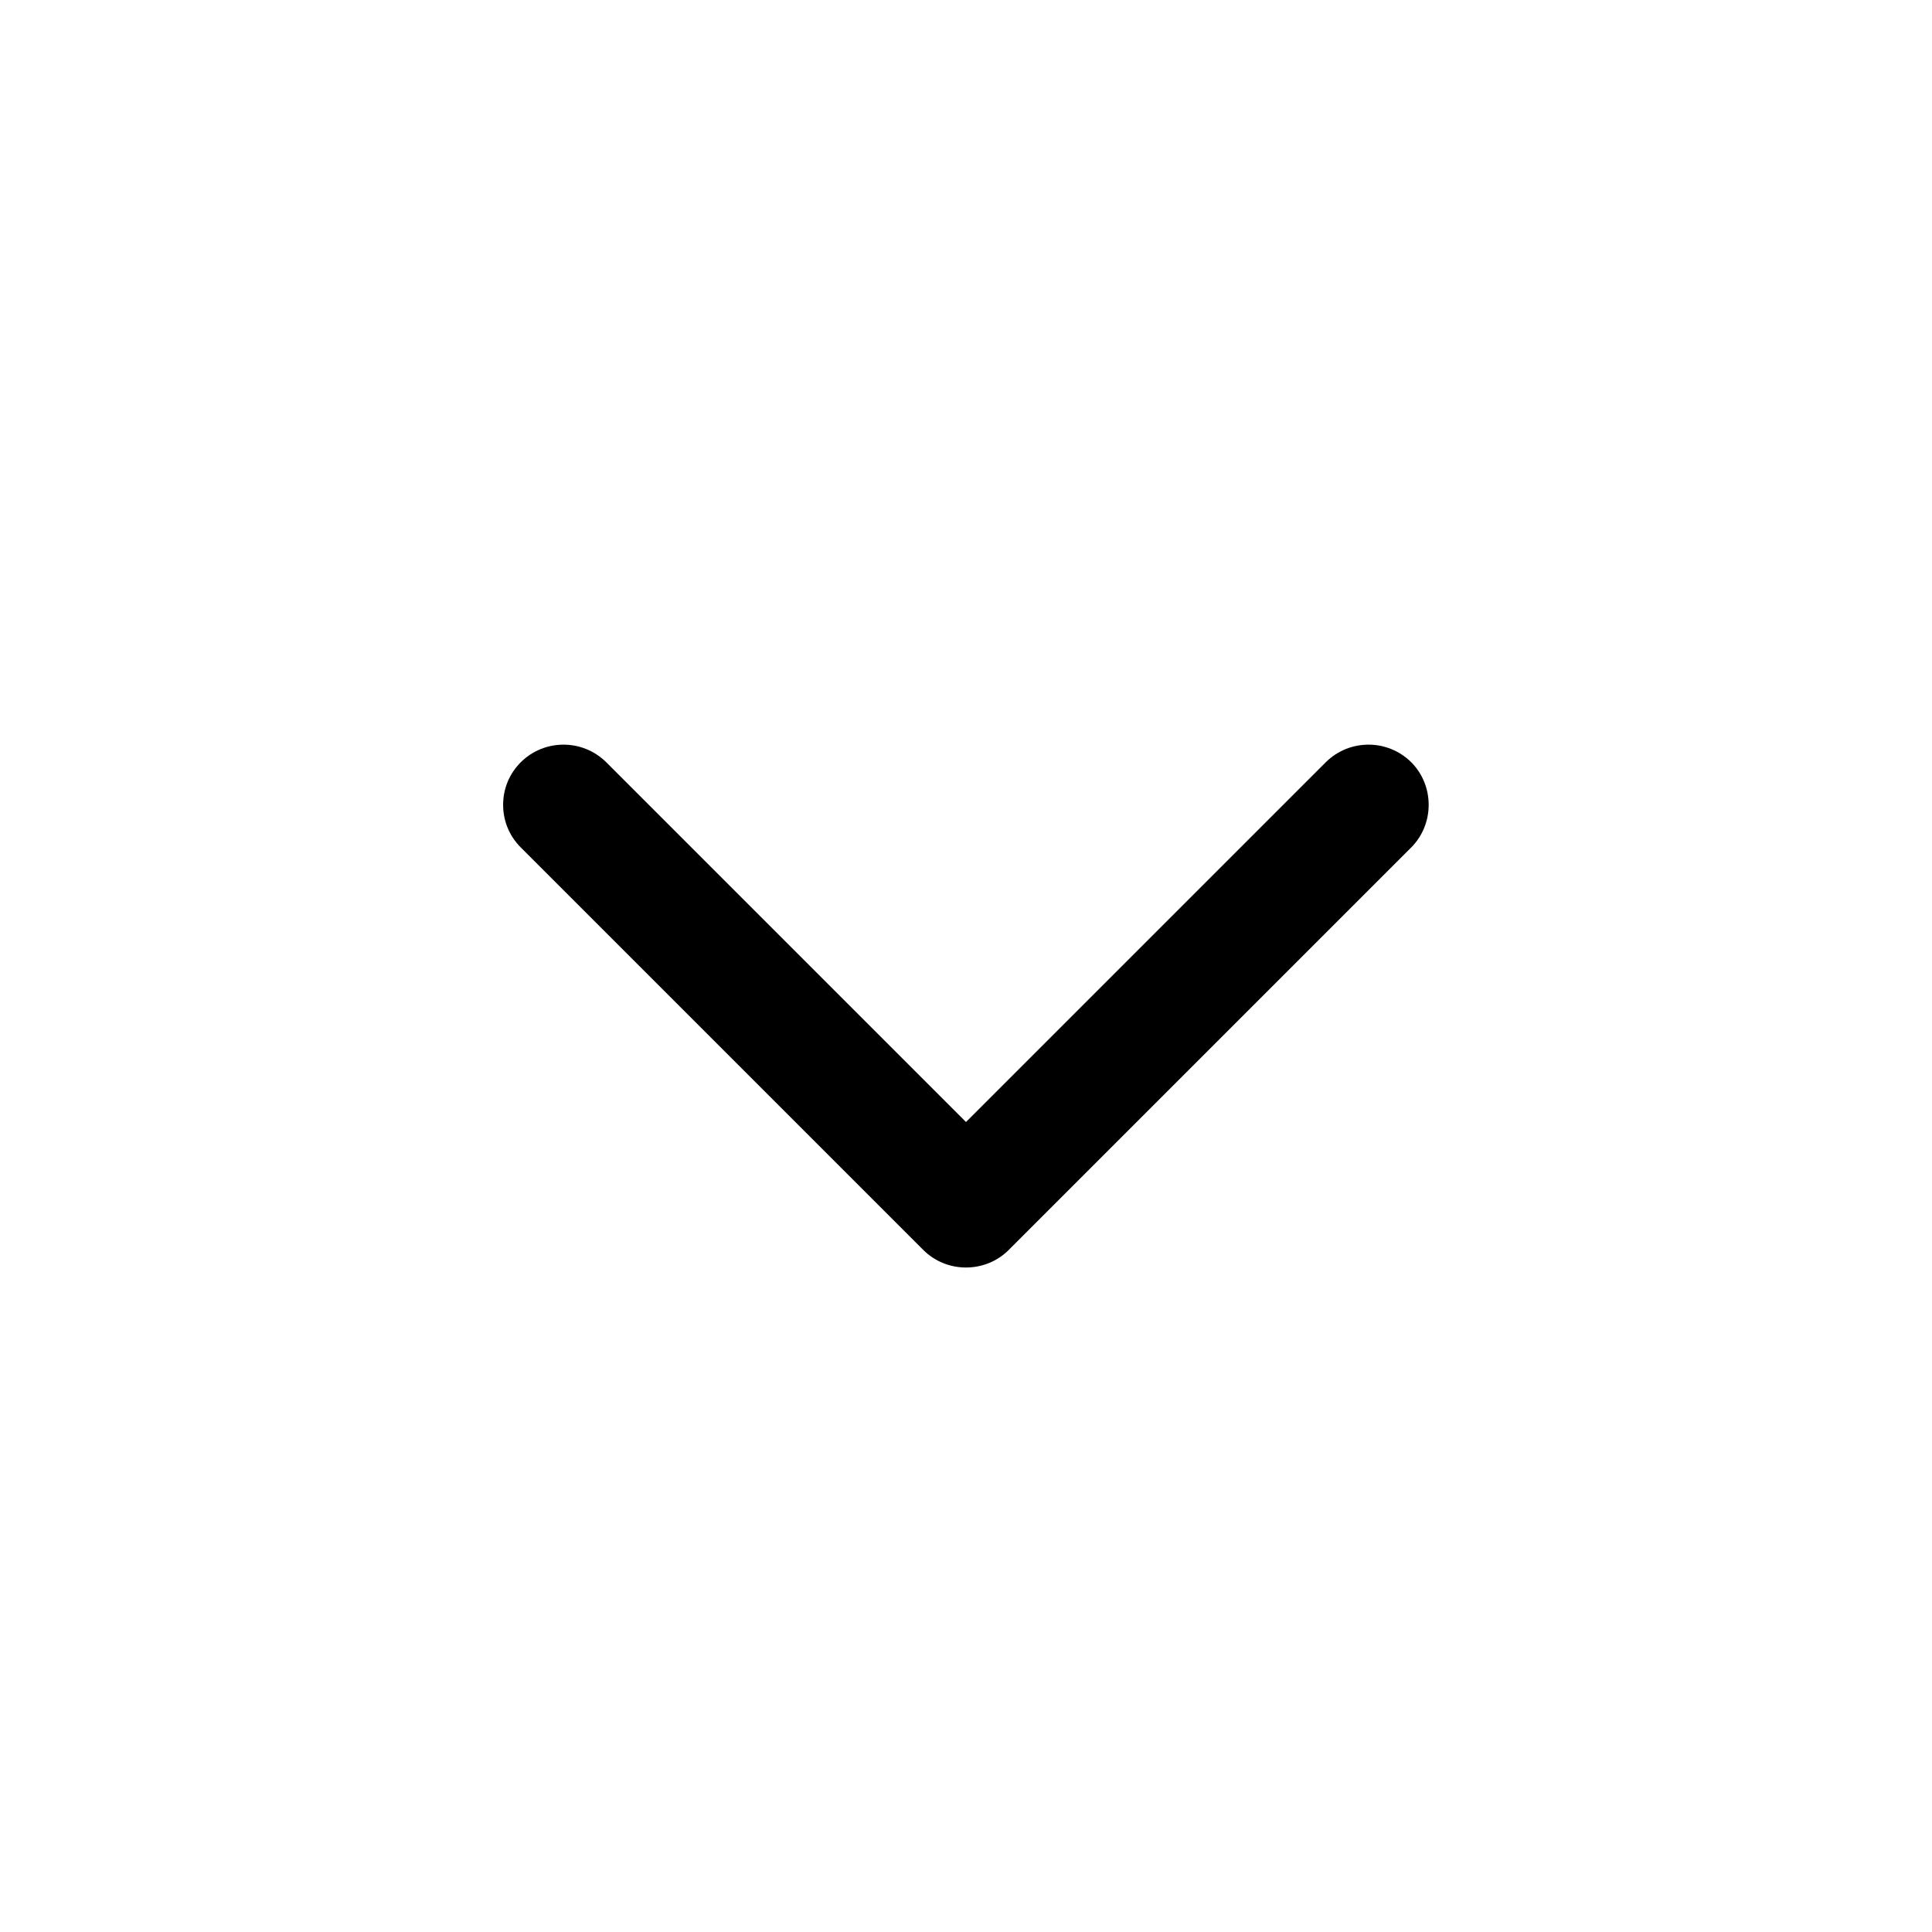
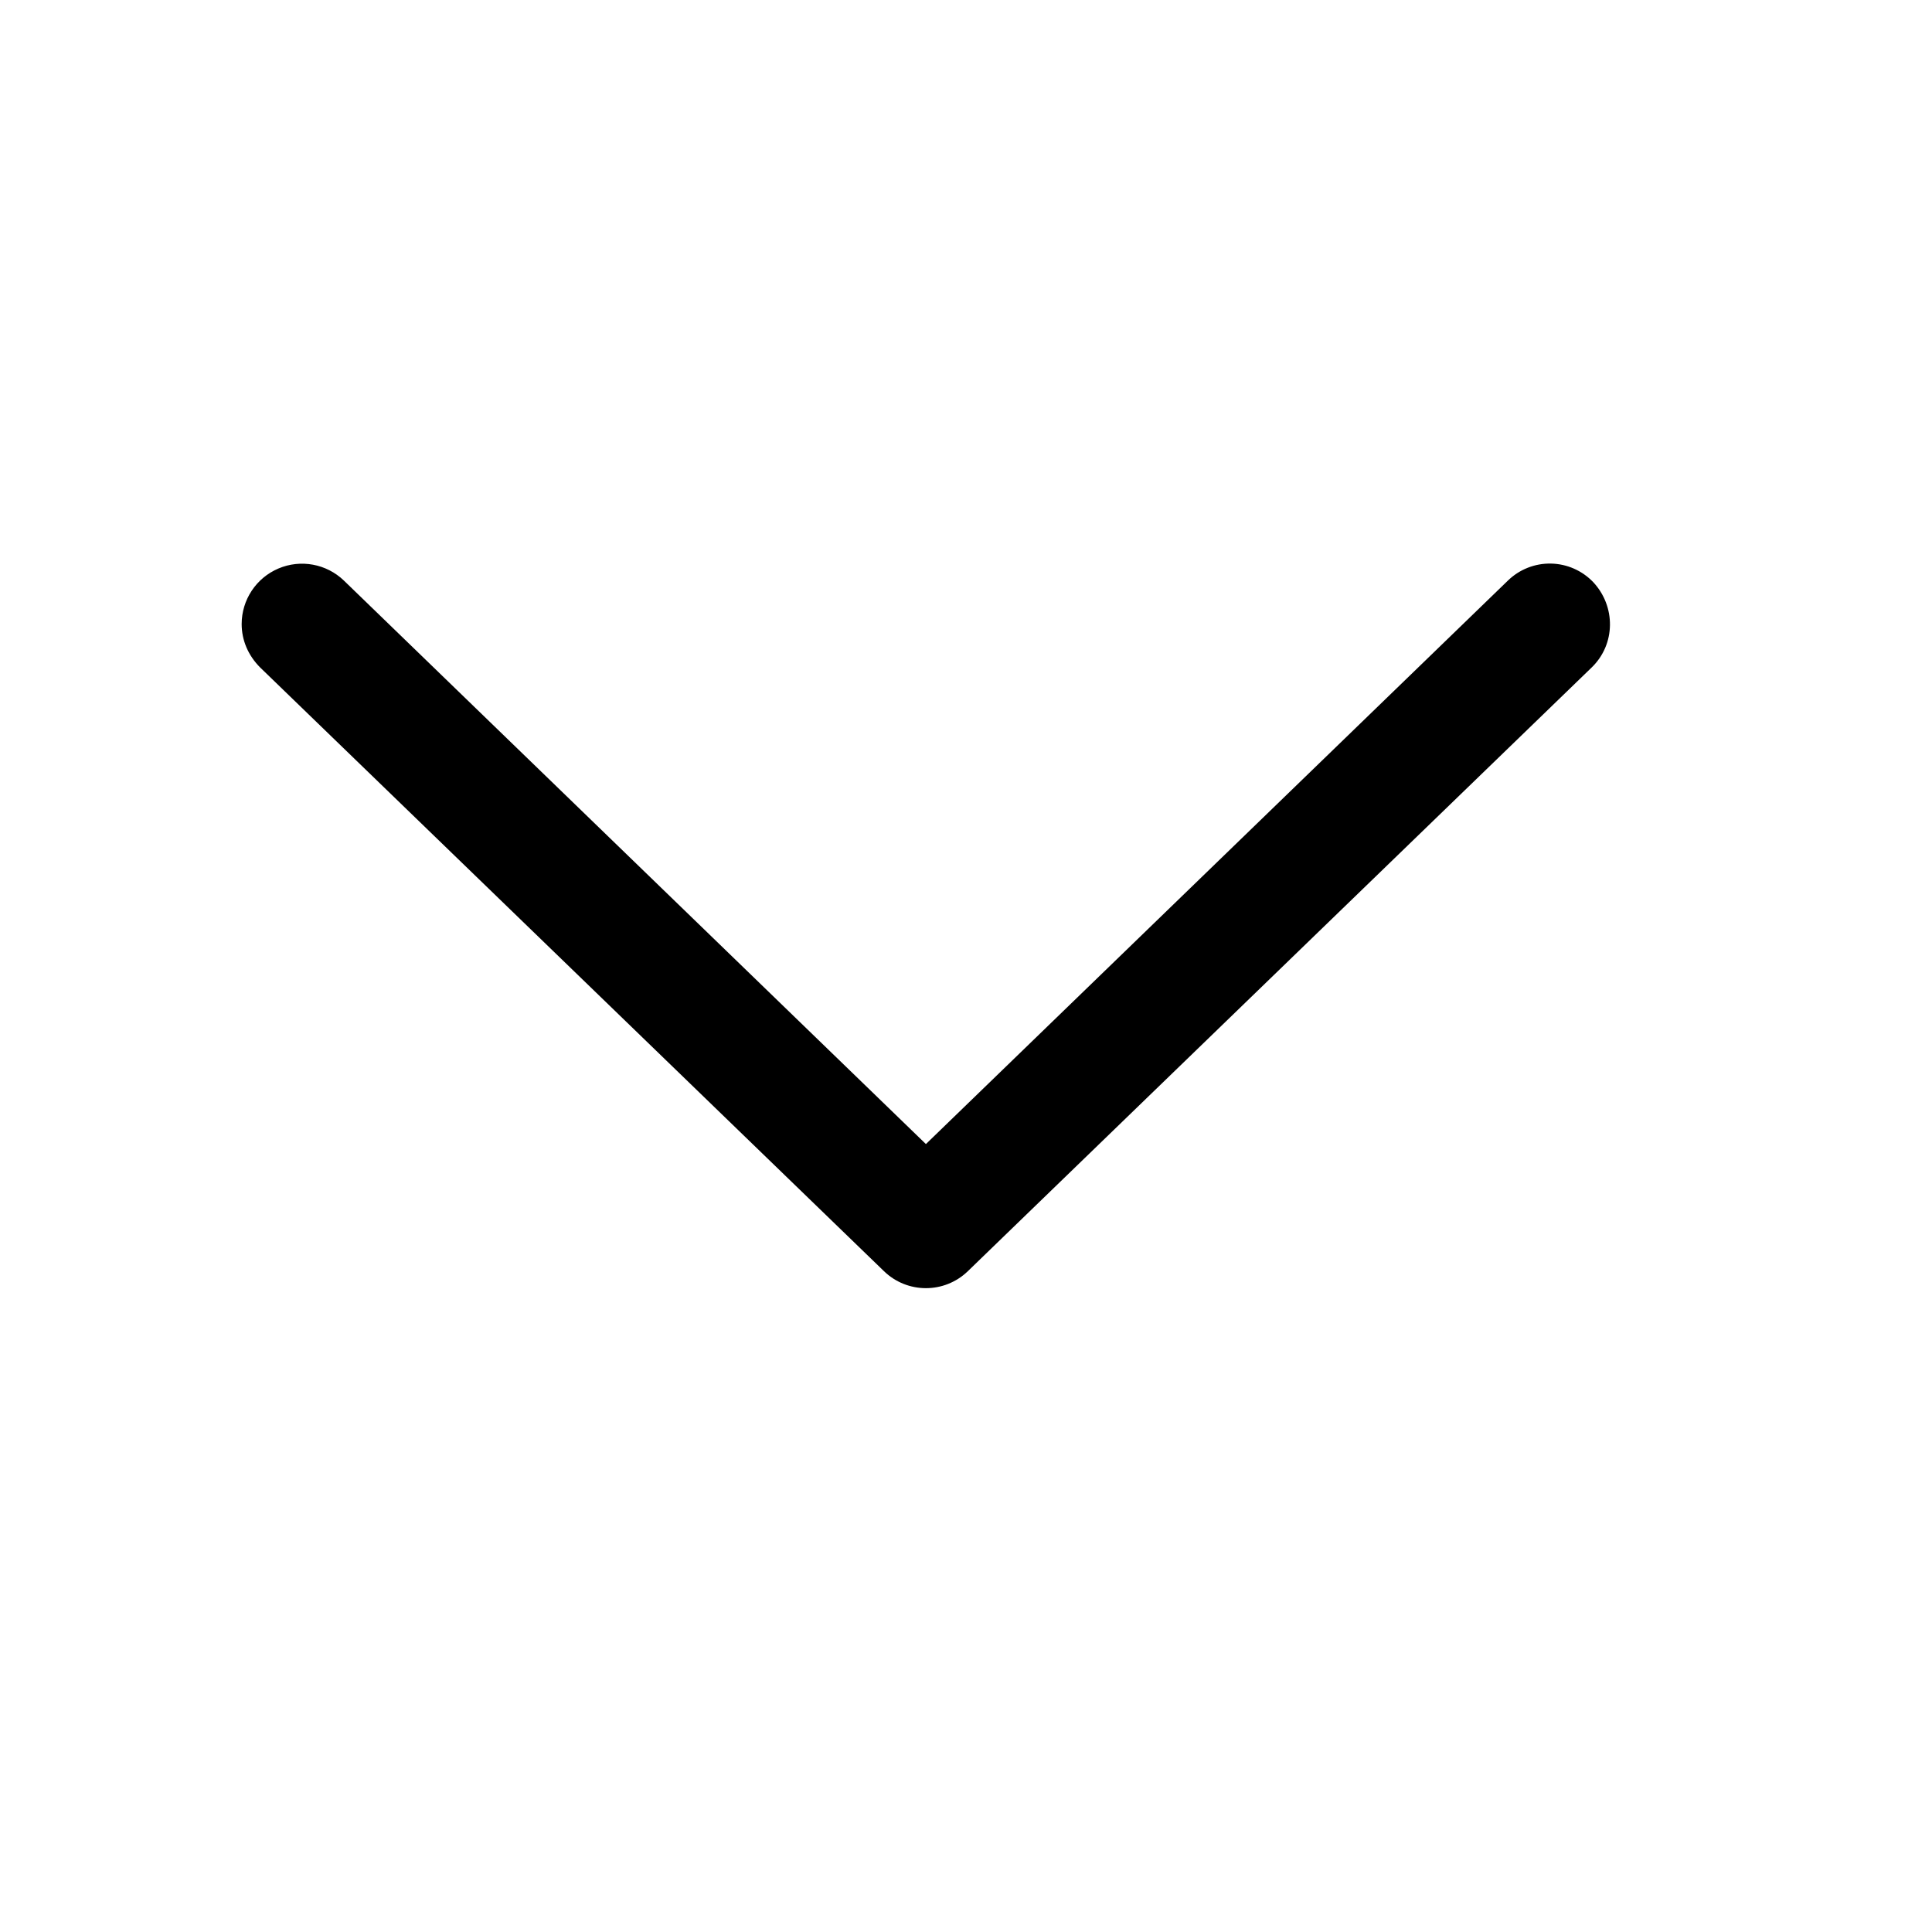
<svg viewBox="0 0 24 24">
-   <path fill="currentColor" d="M6.25 9.998c0 .19.07.38.22.53l5 5c.29.29.77.29 1.06 0l5-5c.29-.29.29-.77 0-1.06a.754.754 0 0 0-1.06 0L12 13.938l-4.47-4.47a.754.754 0 0 0-1.06 0c-.15.15-.22.34-.22.53" />
+   <path fill="currentColor" d="M3.002 7.752c0 .2.08.39.23.54l7.75 7.5c.29.28.75.28 1.04 0l7.75-7.5c.3-.29.3-.76.02-1.06a.746.746 0 0 0-1.06-.02l-7.23 7-7.23-7a.75.75 0 0 0-1.27.54" />
</svg>
